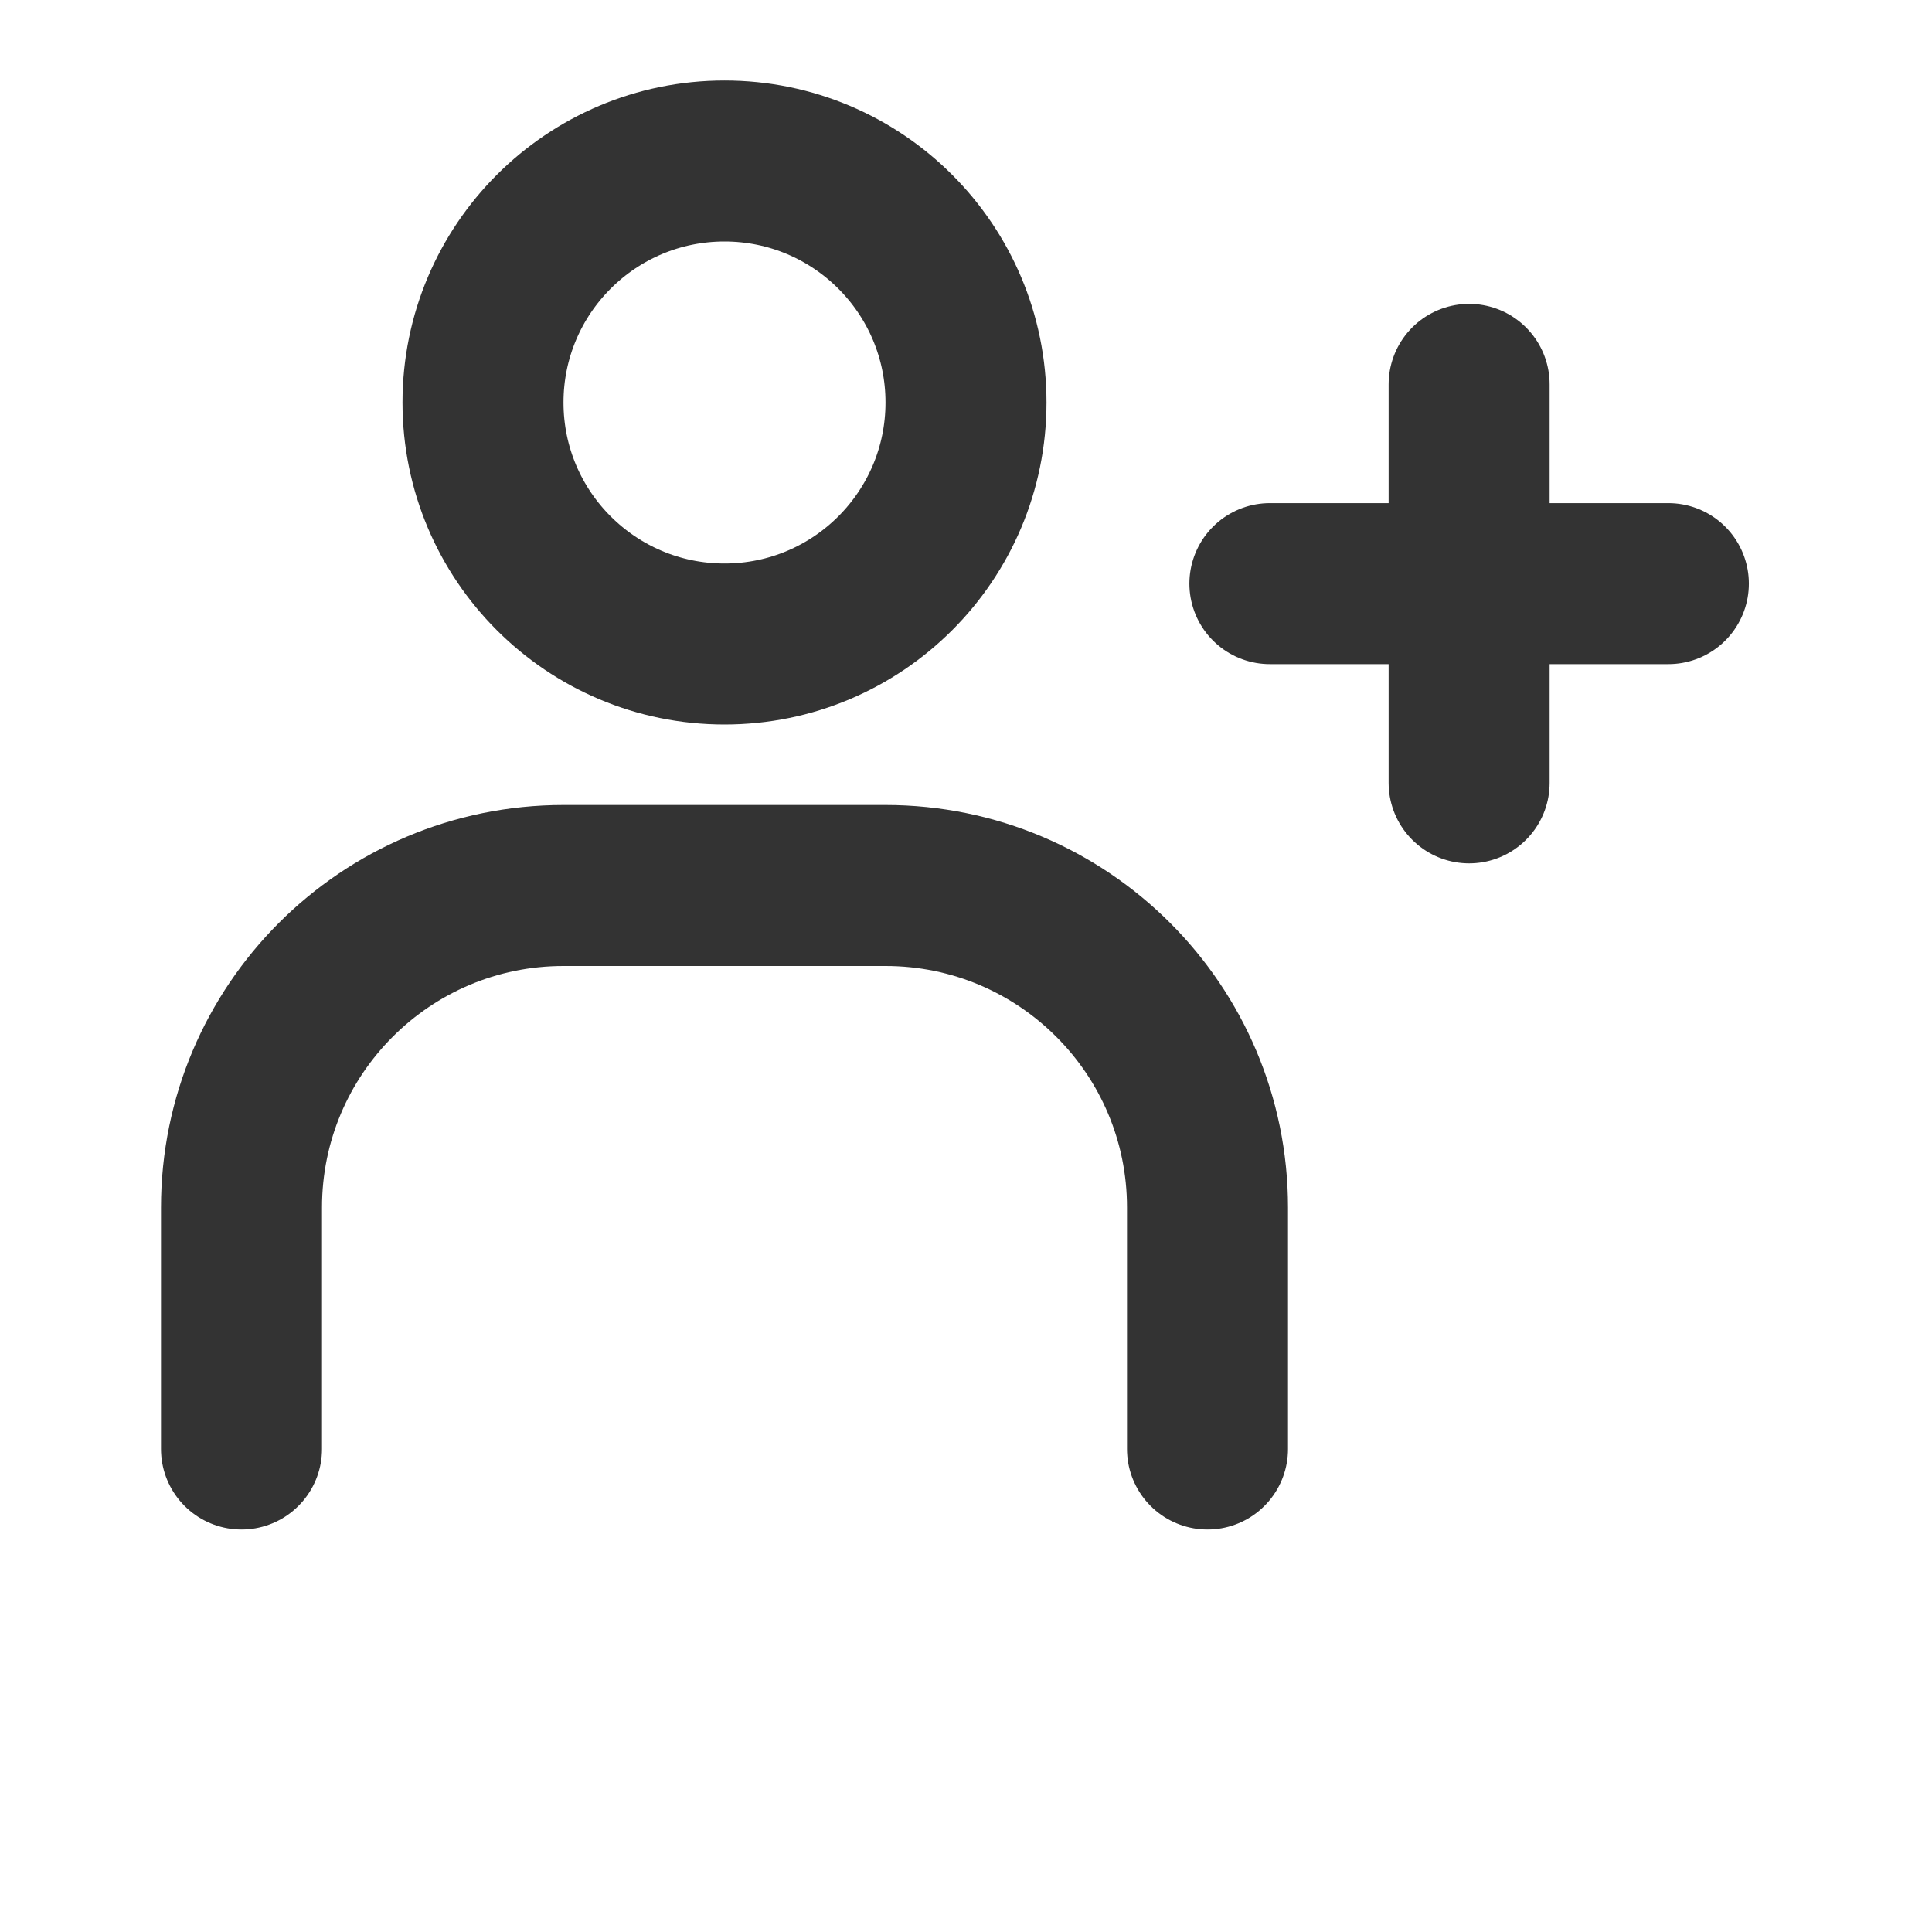
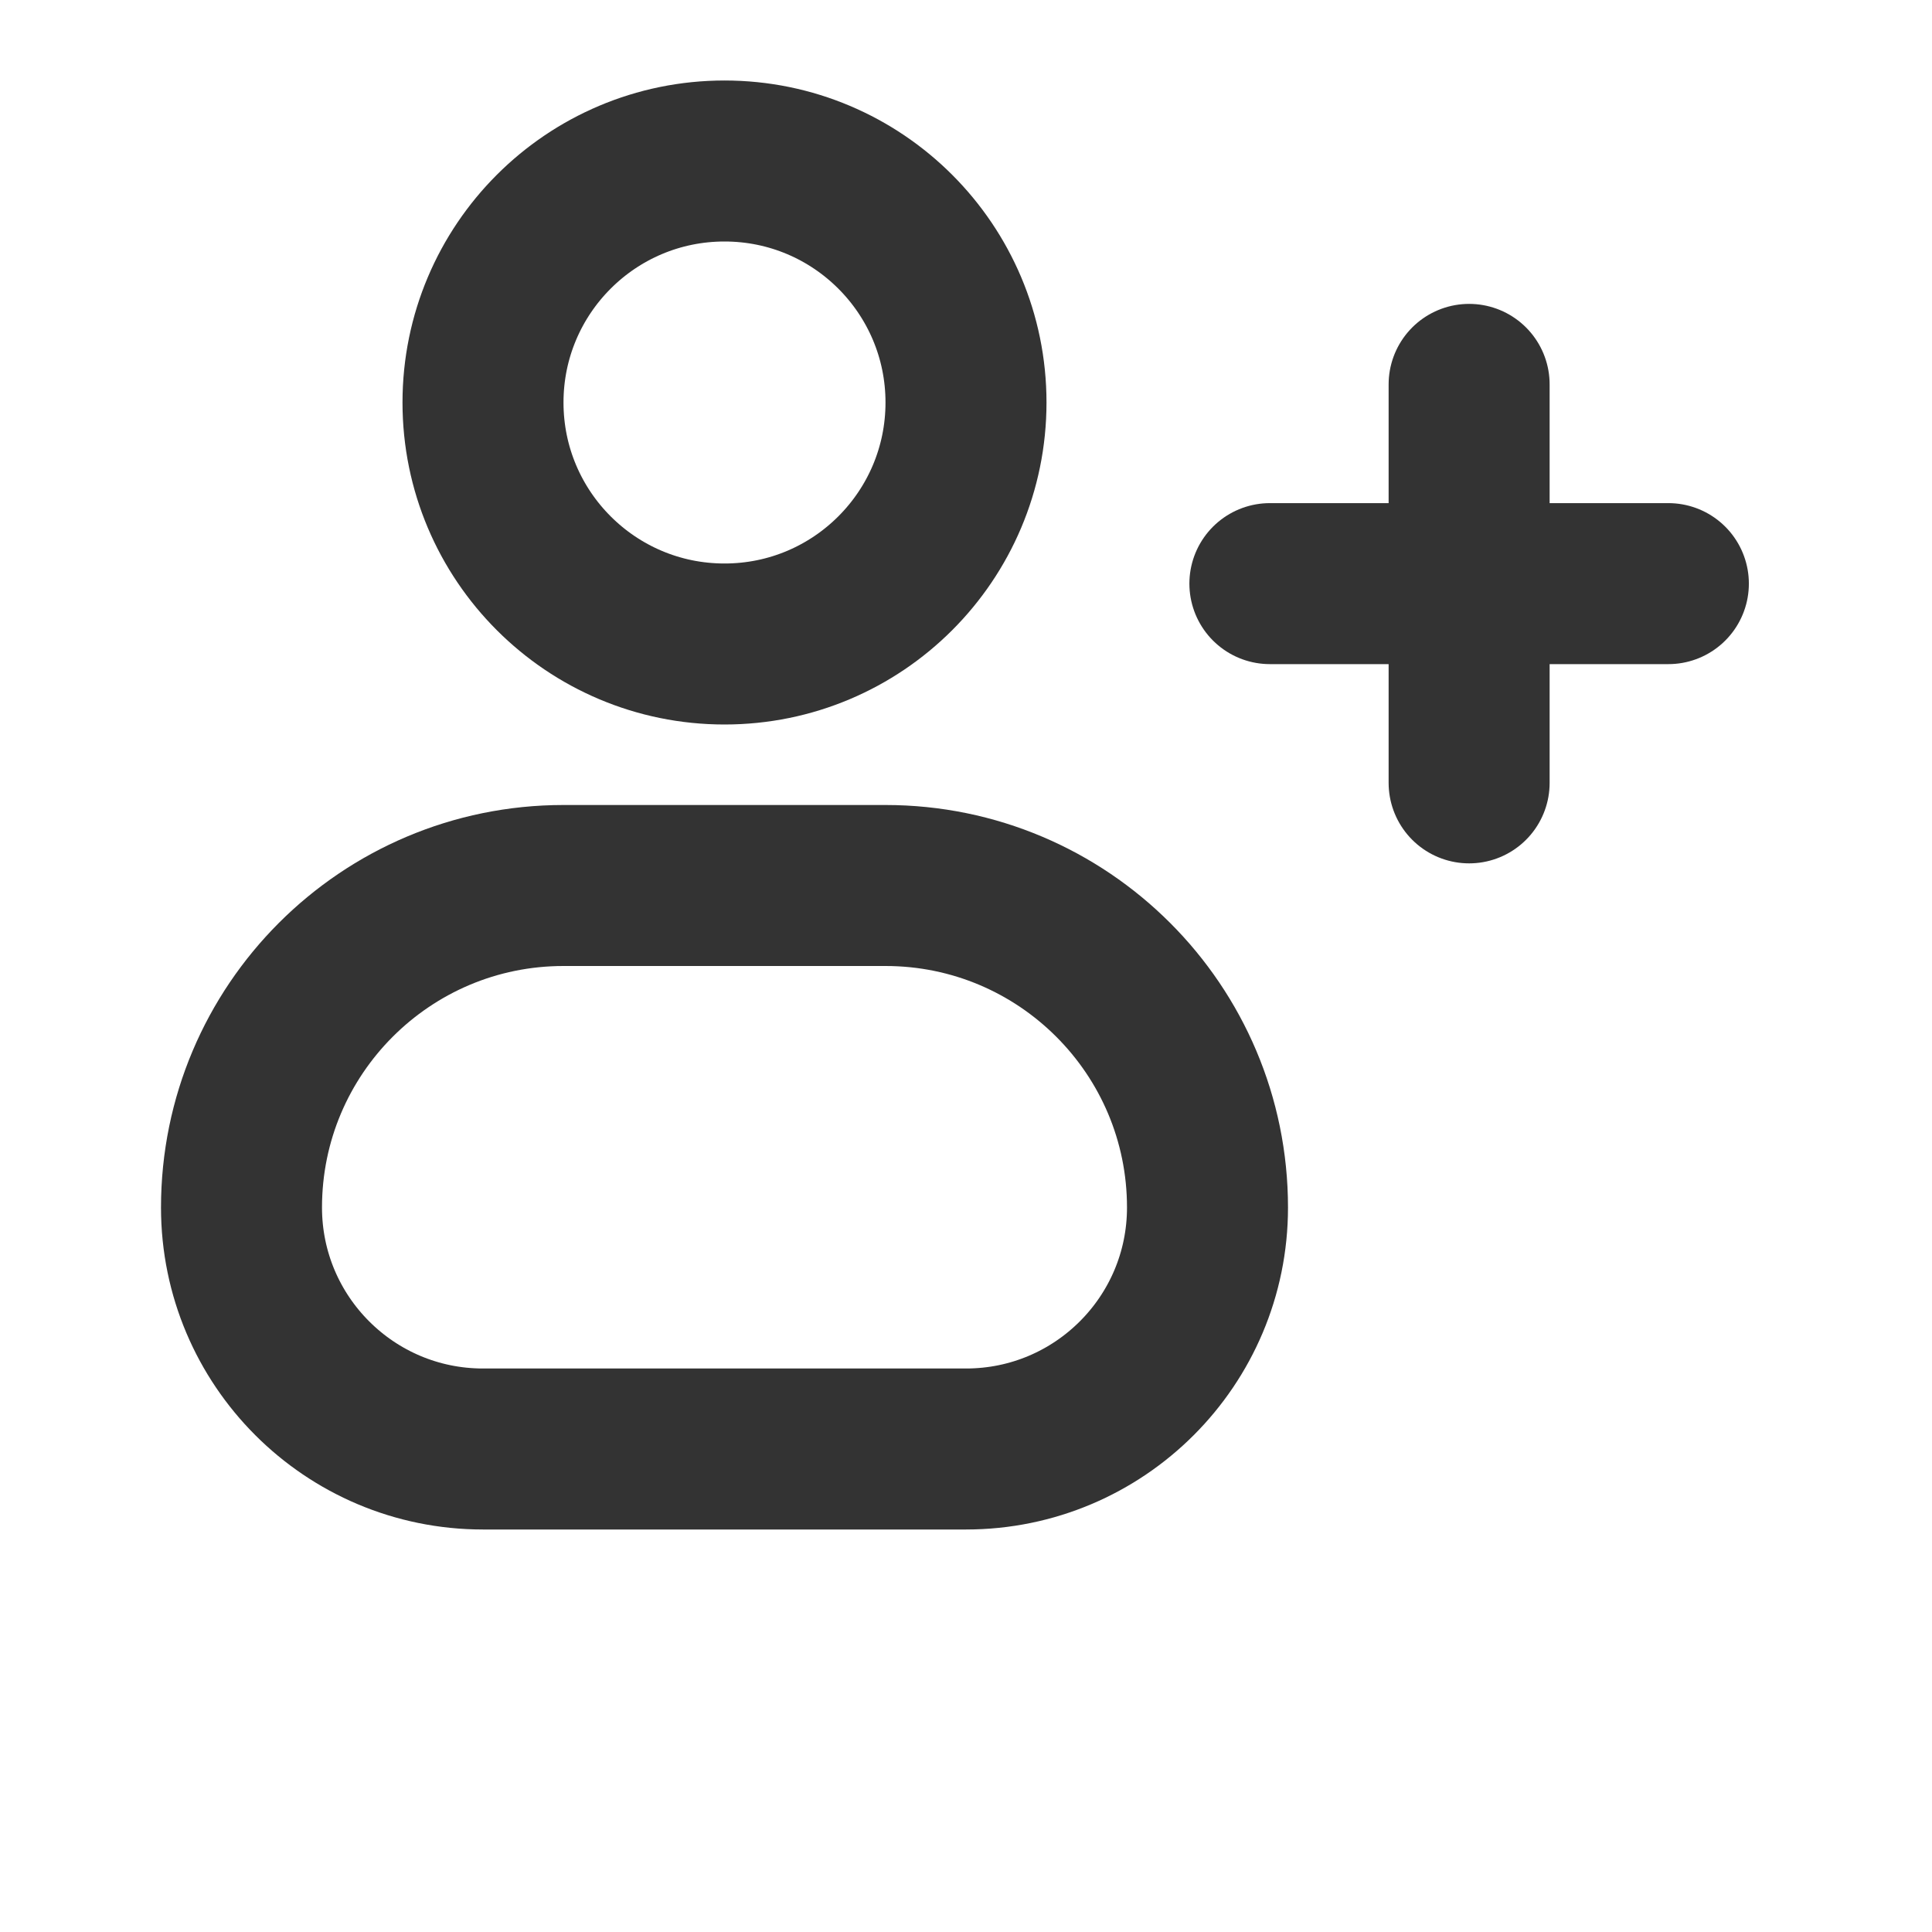
<svg xmlns="http://www.w3.org/2000/svg" width="24" height="24" viewBox="0 0 24 24" fill="none" stroke="currentColor" stroke-width="2" stroke-linecap="round" stroke-linejoin="round" class="hicon hicon-user-add">
  <circle cx="9" cy="5" r="3" stroke="#333333" stroke-width="2" stroke-linecap="round" stroke-linejoin="round" />
-   <path d="M3 18V15C3 12.791 4.791 11 7 11H11C13.209 11 15 12.791 15 15V18" stroke="#333333" stroke-width="2" stroke-linecap="round" stroke-linejoin="round" />
+   <path d="M11 11H7C4.791 11 3 12.791 3 15C3 16.657 4.343 18 6 18H12C13.657 18 15 16.657 15 15C15 12.791 13.209 11 11 11Z" stroke="#333333" stroke-width="2" stroke-linecap="round" stroke-linejoin="round" />
  <path d="M20.725 7.25L15.775 7.25" stroke="#333333" stroke-width="2" stroke-linecap="round" />
  <path d="M18.25 4.775L18.25 9.725" stroke="#333333" stroke-width="2" stroke-linecap="round" />
</svg>
